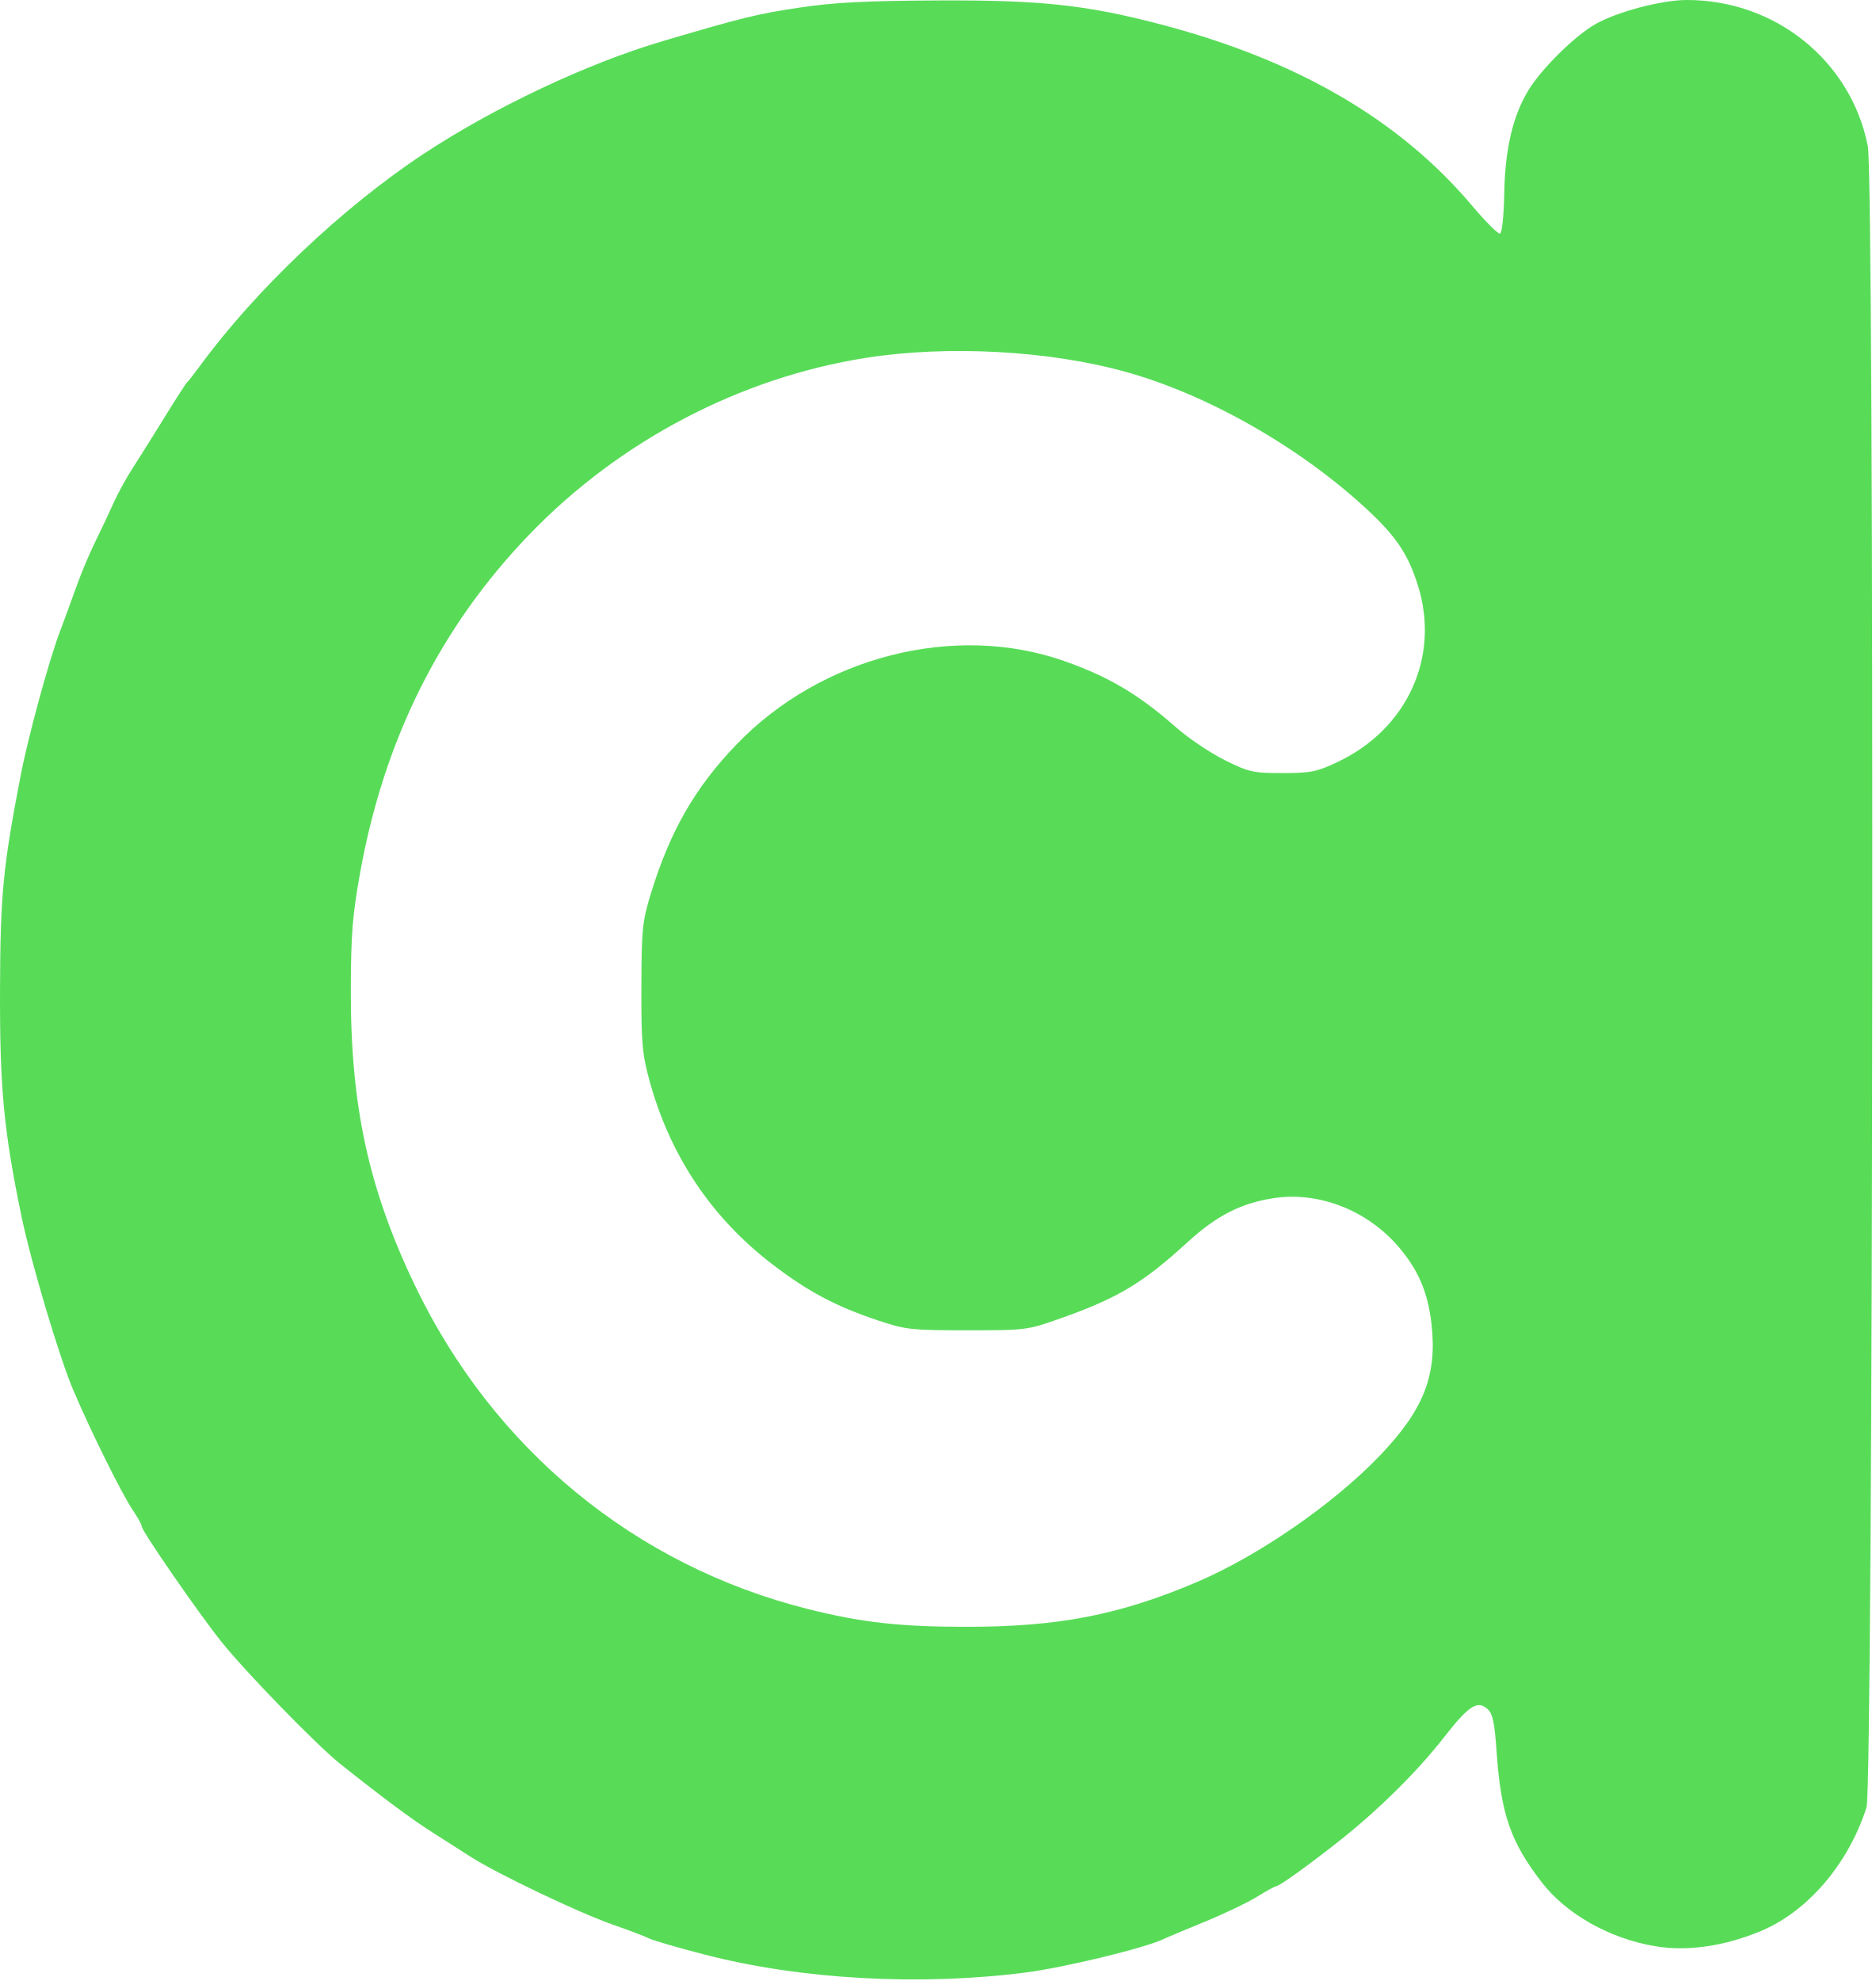
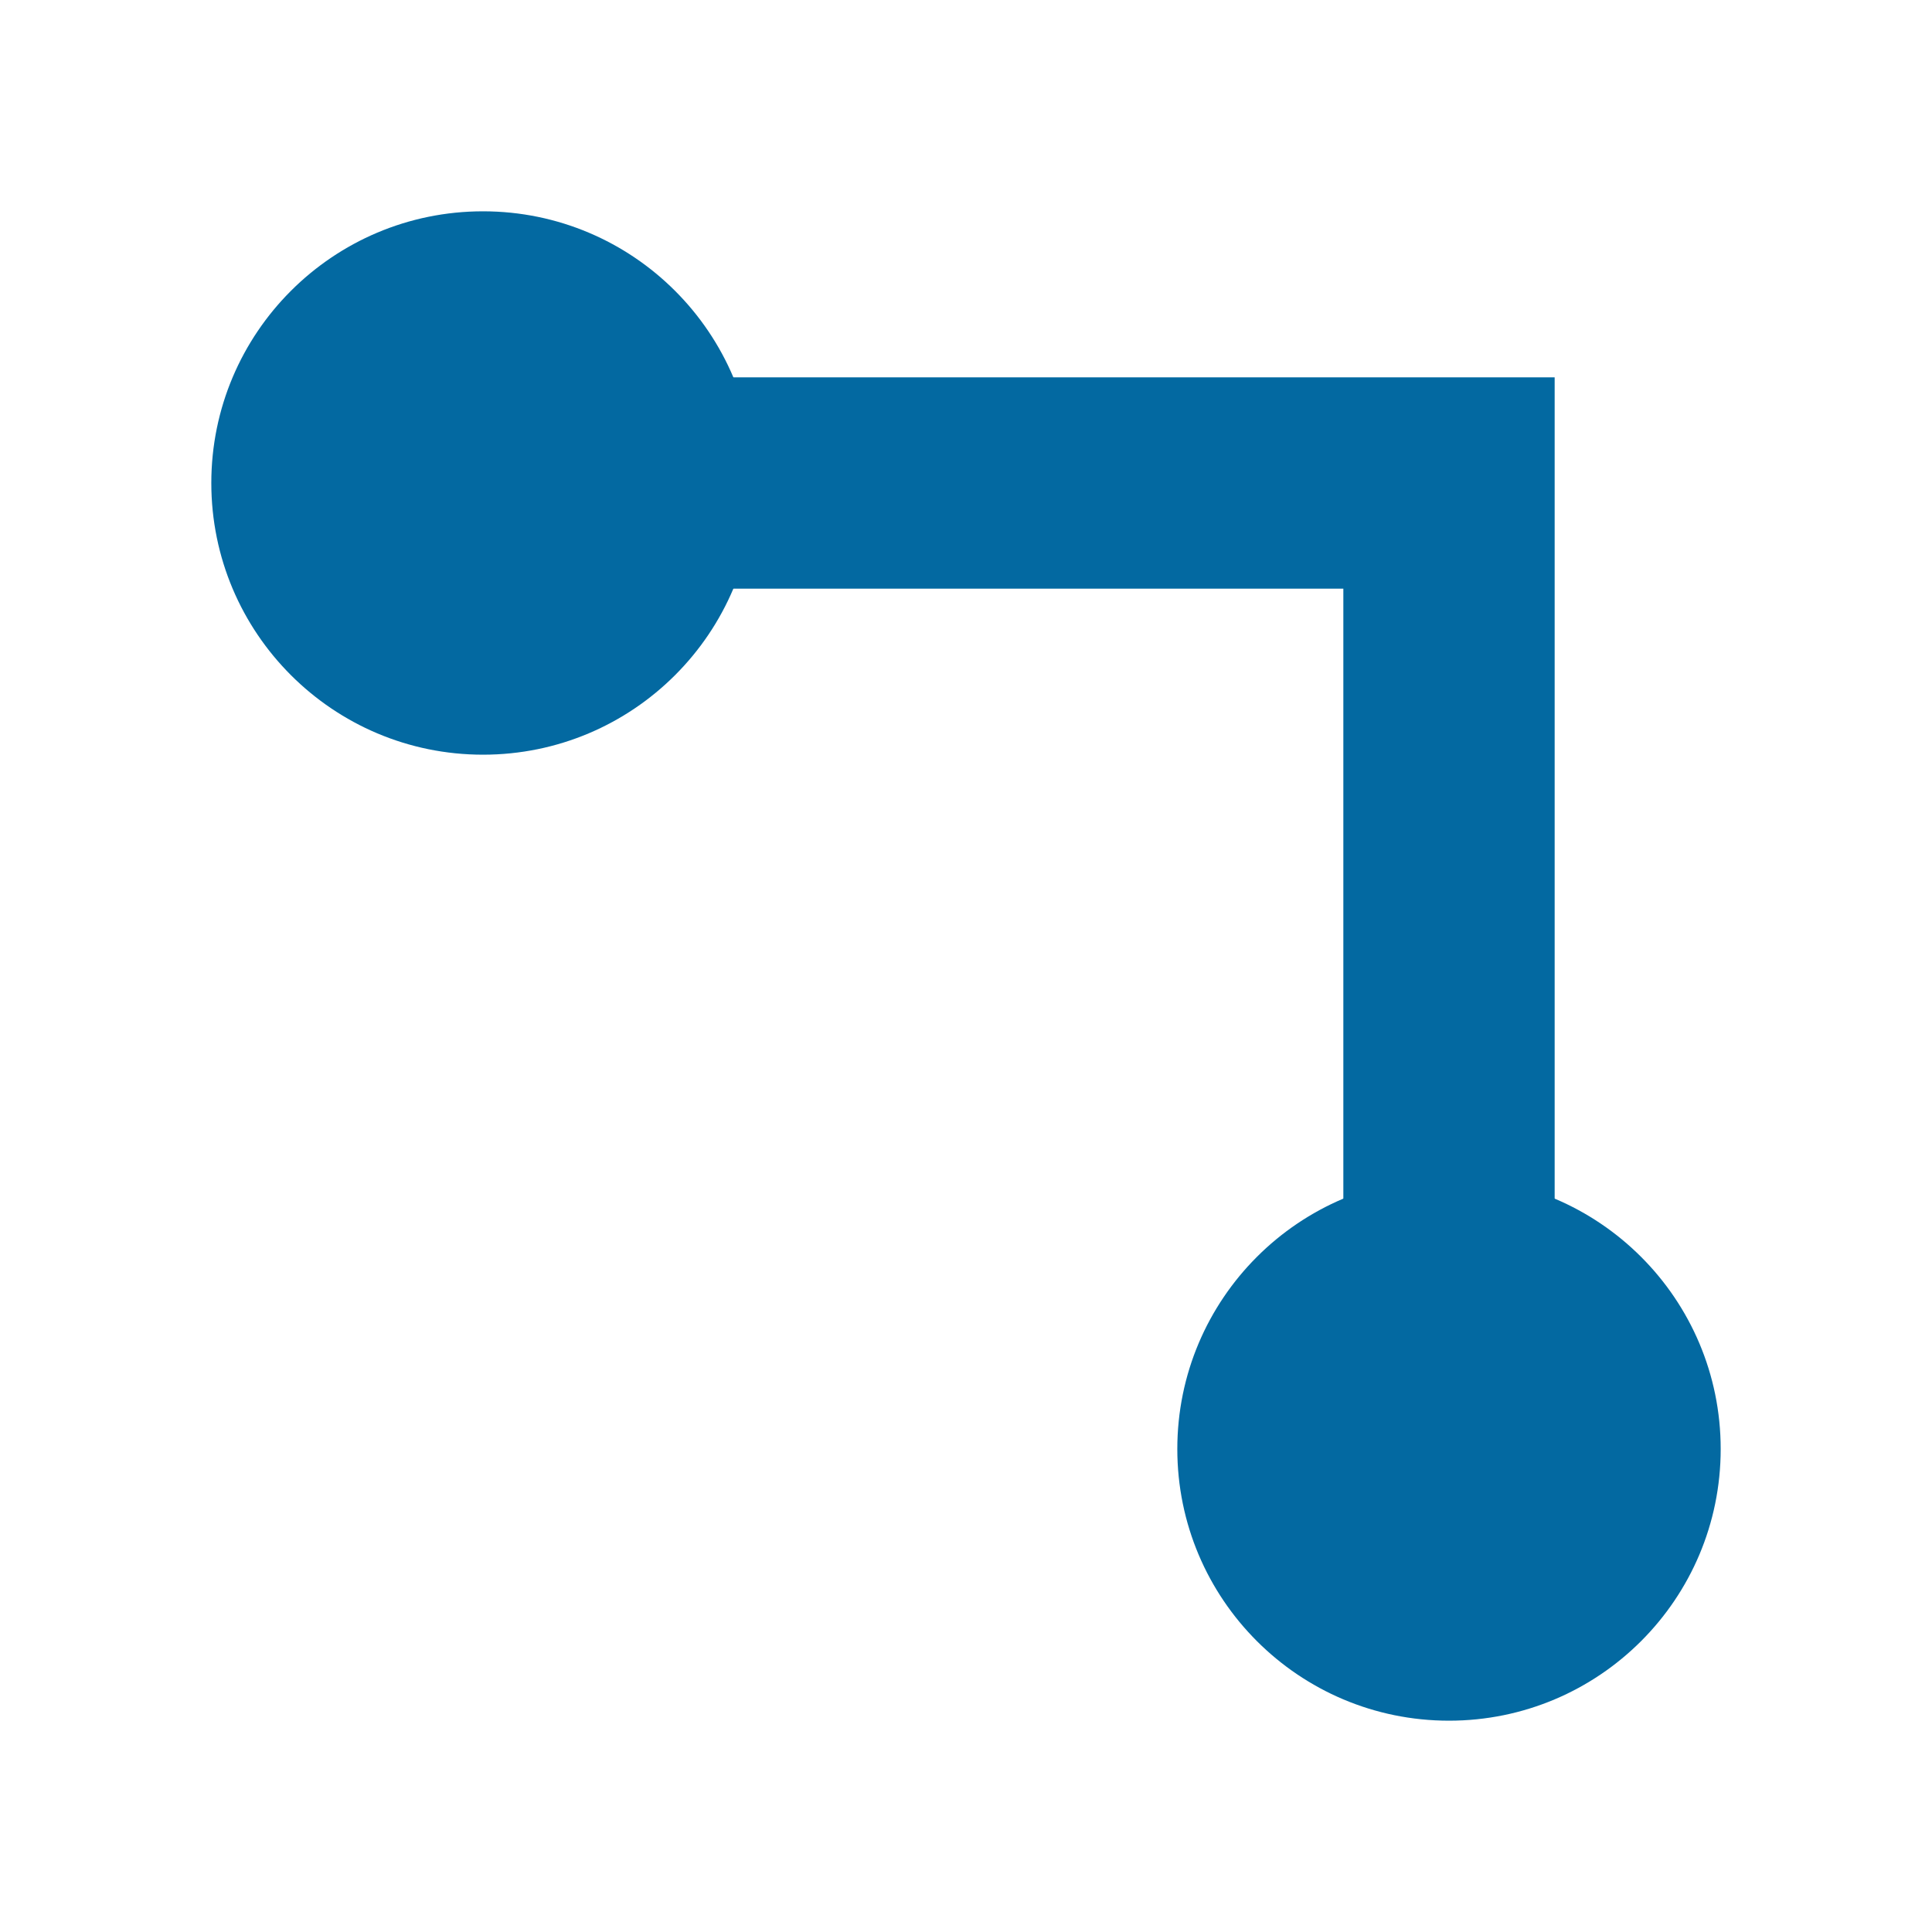
- <svg xmlns="http://www.w3.org/2000/svg" width="535" height="565" viewBox="0 0 535 565" fill="none">
-   <path fill-rule="evenodd" clip-rule="evenodd" d="M228.413 2.118C216.006 3.97 212.005 4.948 188.913 11.772C167.516 18.096 140.946 30.625 120.913 43.838C97.785 59.093 72.899 82.687 56.946 104.485C55.336 106.685 53.745 108.71 53.411 108.985C53.077 109.26 50.173 113.76 46.958 118.985C43.742 124.21 39.649 130.735 37.861 133.485C36.074 136.235 33.606 140.735 32.378 143.485C31.15 146.235 28.814 151.185 27.186 154.485C25.559 157.785 23.185 163.41 21.912 166.985C20.638 170.56 18.411 176.635 16.963 180.485C13.882 188.676 8.006 210.247 5.932 220.985C0.848 247.297 0.101 254.996 0.006 281.985C-0.093 310.231 1.064 322.481 6.146 346.985C8.866 360.103 16.949 387.212 20.905 396.485C26.163 408.813 34.789 426.161 38.05 430.967C39.35 432.882 40.413 434.838 40.413 435.314C40.413 436.609 56.251 459.553 63.057 468.118C69.782 476.58 90.299 497.692 96.943 502.985C109.017 512.605 117.506 518.918 123.201 522.514C126.66 524.698 131.61 527.857 134.201 529.534C141.534 534.279 164.97 545.474 174.702 548.88C179.536 550.572 184.28 552.378 185.244 552.895C186.209 553.411 193.279 555.46 200.955 557.449C228.359 564.549 262.086 566.45 292.413 562.604C303.493 561.199 326.463 555.643 331.913 553.049C333.013 552.526 338.346 550.283 343.764 548.065C349.181 545.847 355.826 542.672 358.529 541.009C361.232 539.346 363.7 537.985 364.015 537.985C364.914 537.985 373.174 532.069 381.913 525.165C393.231 516.224 404.247 505.34 411.908 495.528C419.013 486.429 421.481 484.832 424.381 487.456C425.812 488.751 426.358 491.31 426.909 499.296C428.154 517.331 430.851 525.208 439.732 536.749C446.821 545.962 459.221 552.943 472.345 555.111C481.375 556.602 491.932 555.075 502.248 550.784C515.68 545.198 527.288 531.631 532.466 515.468C534.397 509.441 534.758 51.47 532.84 41.704C528.056 17.355 506.432 -0.075 481.098 0C473.904 0.022 461.152 3.413 455.033 6.931C449.209 10.281 439.864 19.495 436.092 25.609C431.623 32.852 429.355 42.403 429.123 54.963C429.003 61.475 428.486 66.45 427.913 66.625C427.363 66.792 423.763 63.196 419.913 58.633C399.315 34.221 370.143 17.213 331.413 7.035C309.898 1.381 297.021 -0.008 267.413 0.129C247.191 0.223 237.952 0.694 228.413 2.118ZM246.913 102.082C211.054 107.748 176.704 125.778 151.049 152.4C125.6 178.809 109.56 210.864 102.721 248.985C100.534 261.172 100.113 266.516 100.082 282.485C100.016 315.444 105.153 339.067 118.381 366.646C140.741 413.266 181.085 446.486 230.413 458.895C245.696 462.74 256.711 463.979 275.633 463.982C301.955 463.987 319.29 460.626 341.396 451.231C358.889 443.797 380.236 429.079 393.438 415.35C406.12 402.163 410.017 392.321 408.367 377.646C407.354 368.636 404.615 362.208 398.99 355.637C389.994 345.129 376.147 339.742 363.259 341.737C353.963 343.176 347.022 346.736 338.753 354.305C326.001 365.978 318.896 370.231 302.413 376.059C293.057 379.367 292.655 379.418 275.913 379.416C259.916 379.415 258.411 379.247 250.413 376.582C238.294 372.542 230.184 368.202 219.887 360.244C202.72 346.977 191.003 329.314 185.218 307.985C183.197 300.534 182.92 297.264 182.968 281.485C183.019 264.852 183.229 262.818 185.724 254.701C191.166 236.997 198.291 224.61 210.091 212.338C234.236 187.226 272.38 177.526 303.631 188.549C316.435 193.066 324.754 198.006 335.622 207.548C339.082 210.586 345.265 214.739 349.361 216.778C356.302 220.232 357.426 220.485 365.861 220.485C373.949 220.485 375.624 220.148 381.593 217.32C401.442 207.917 410.832 187.361 404.529 167.11C401.714 158.067 398.274 152.947 389.678 145.01C370.646 127.438 344.533 112.585 321.259 106.095C299.251 99.957 270.262 98.393 246.913 102.082Z" fill="#58DC58" />
+ <svg xmlns="http://www.w3.org/2000/svg" width="64" height="64" viewBox="0 0 64 64">
+   <path d="M16 16 H48 V48" fill="none" stroke="#0369a1" stroke-width="7" />
+   <circle cx="16" cy="16" r="9" fill="#0369a1" />
+   <circle cx="48" cy="48" r="9" fill="#0369a1" />
</svg>
